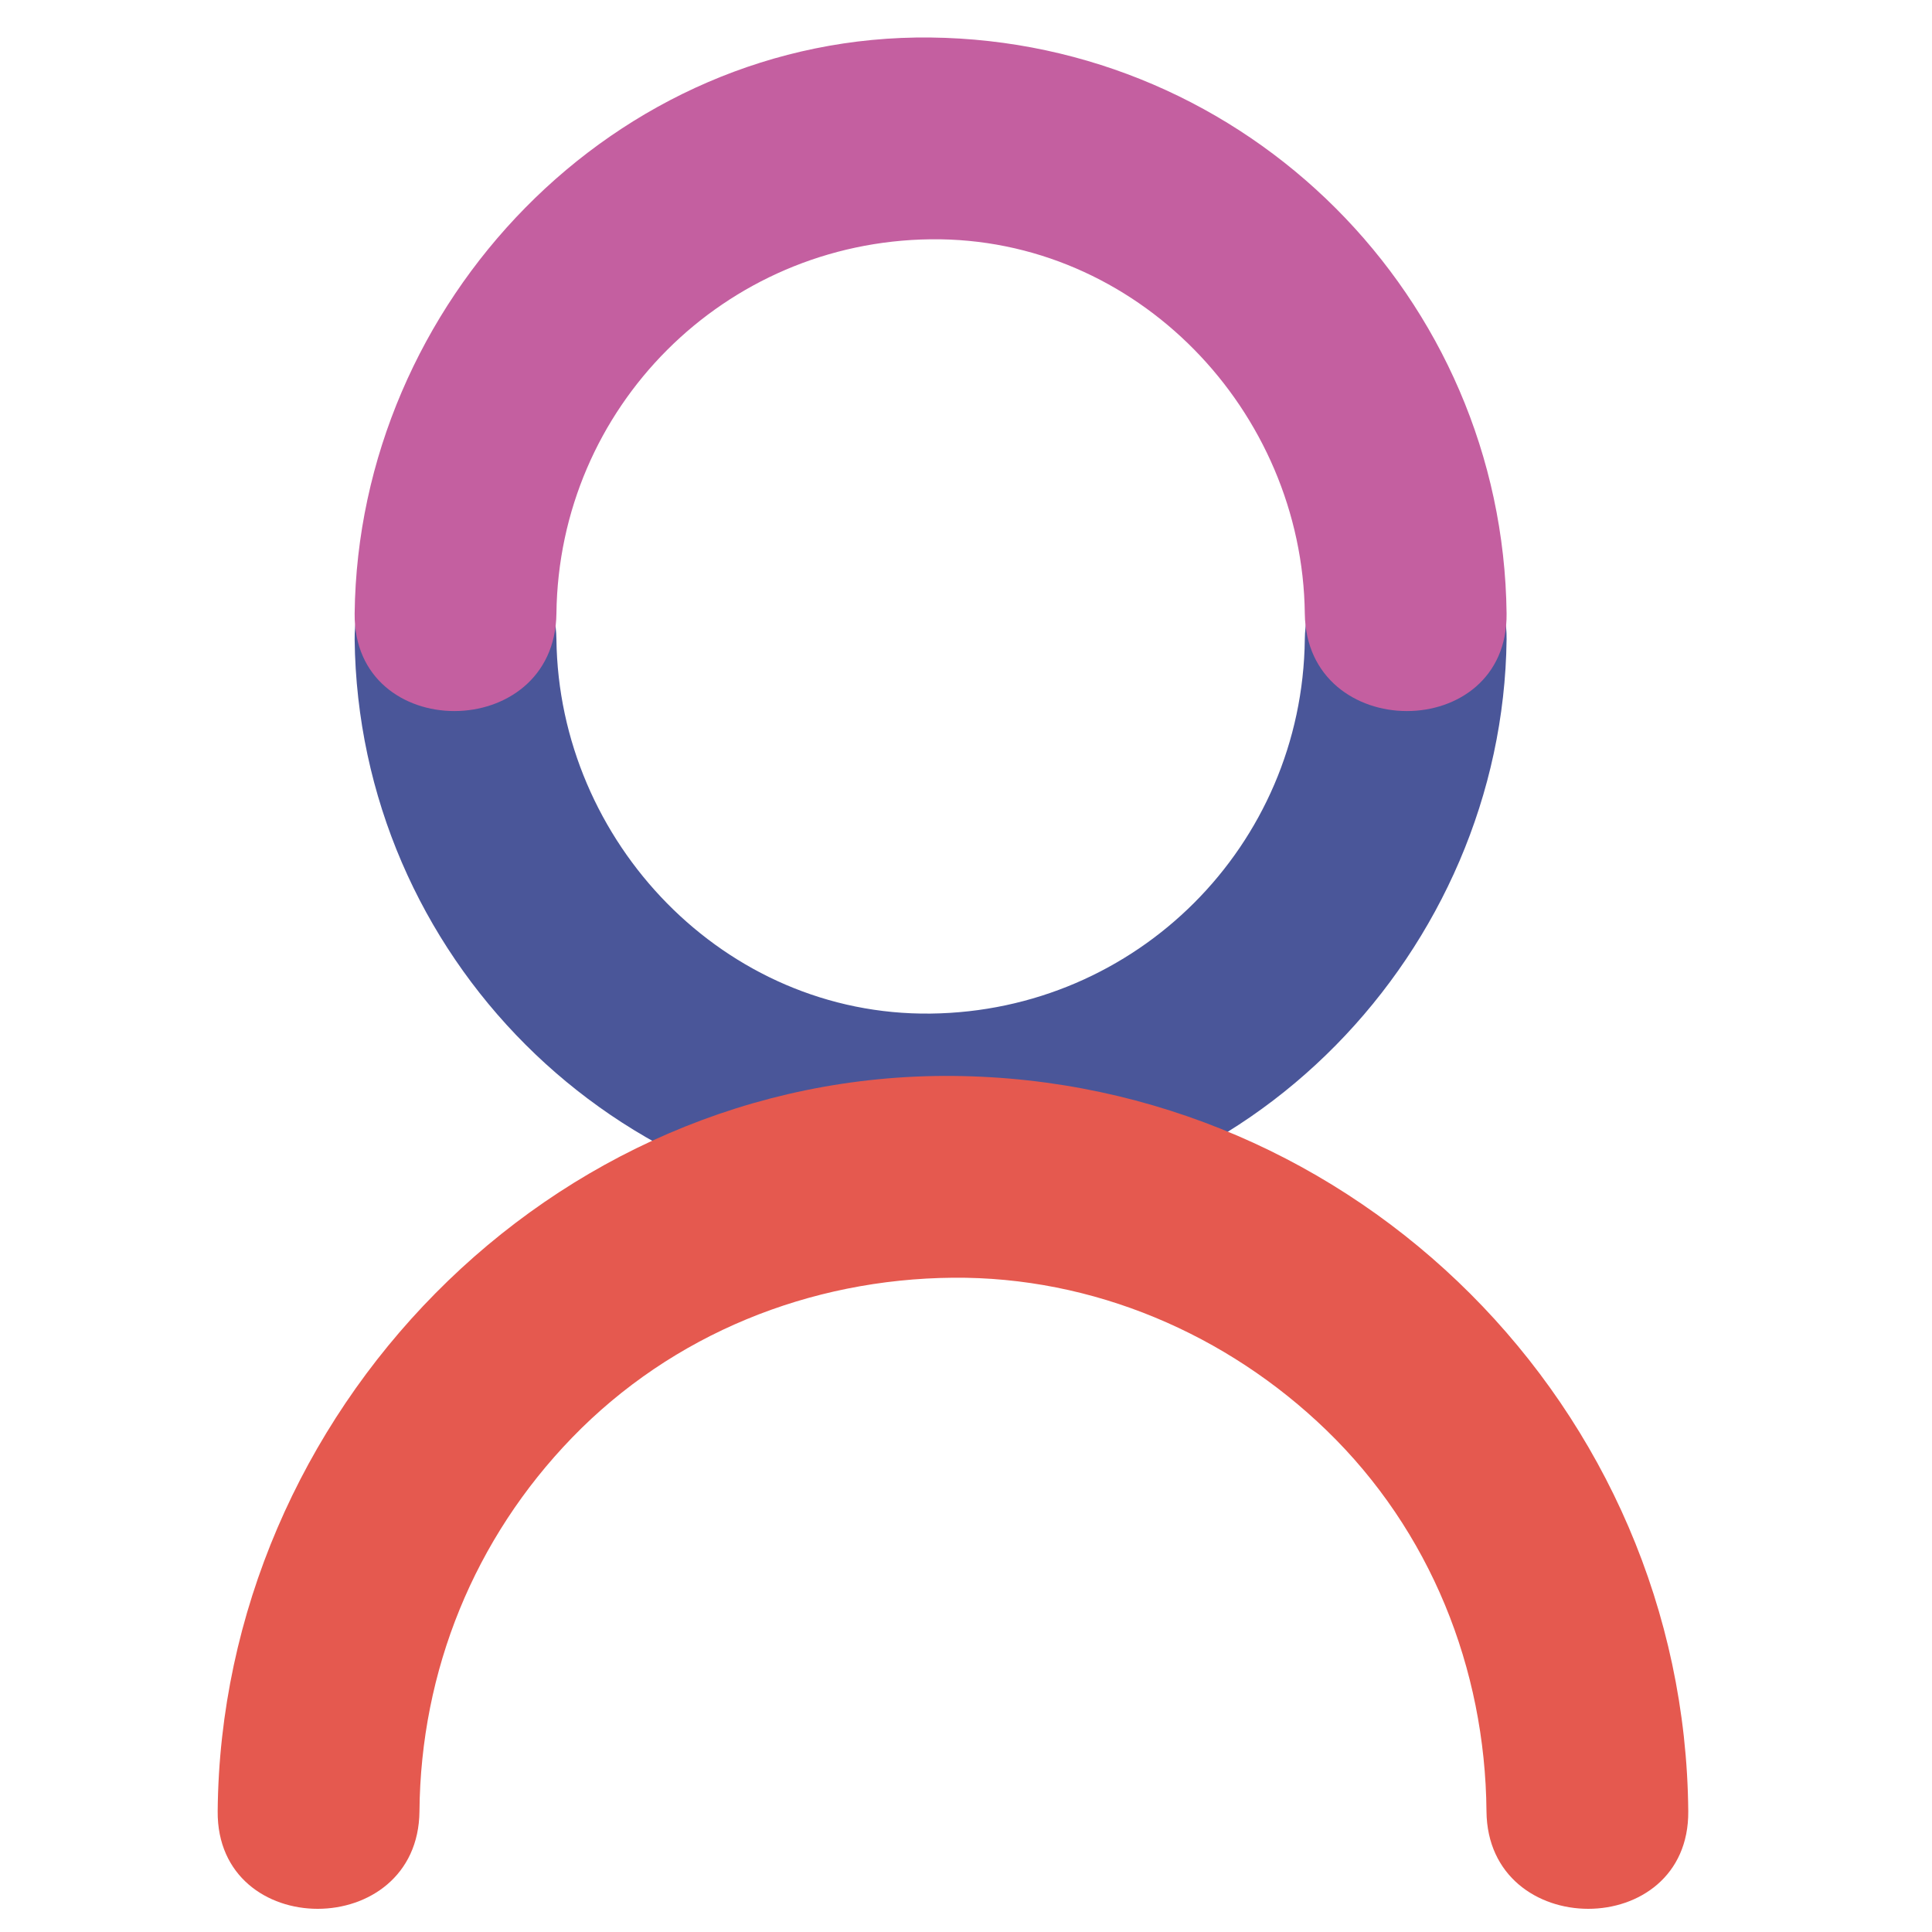
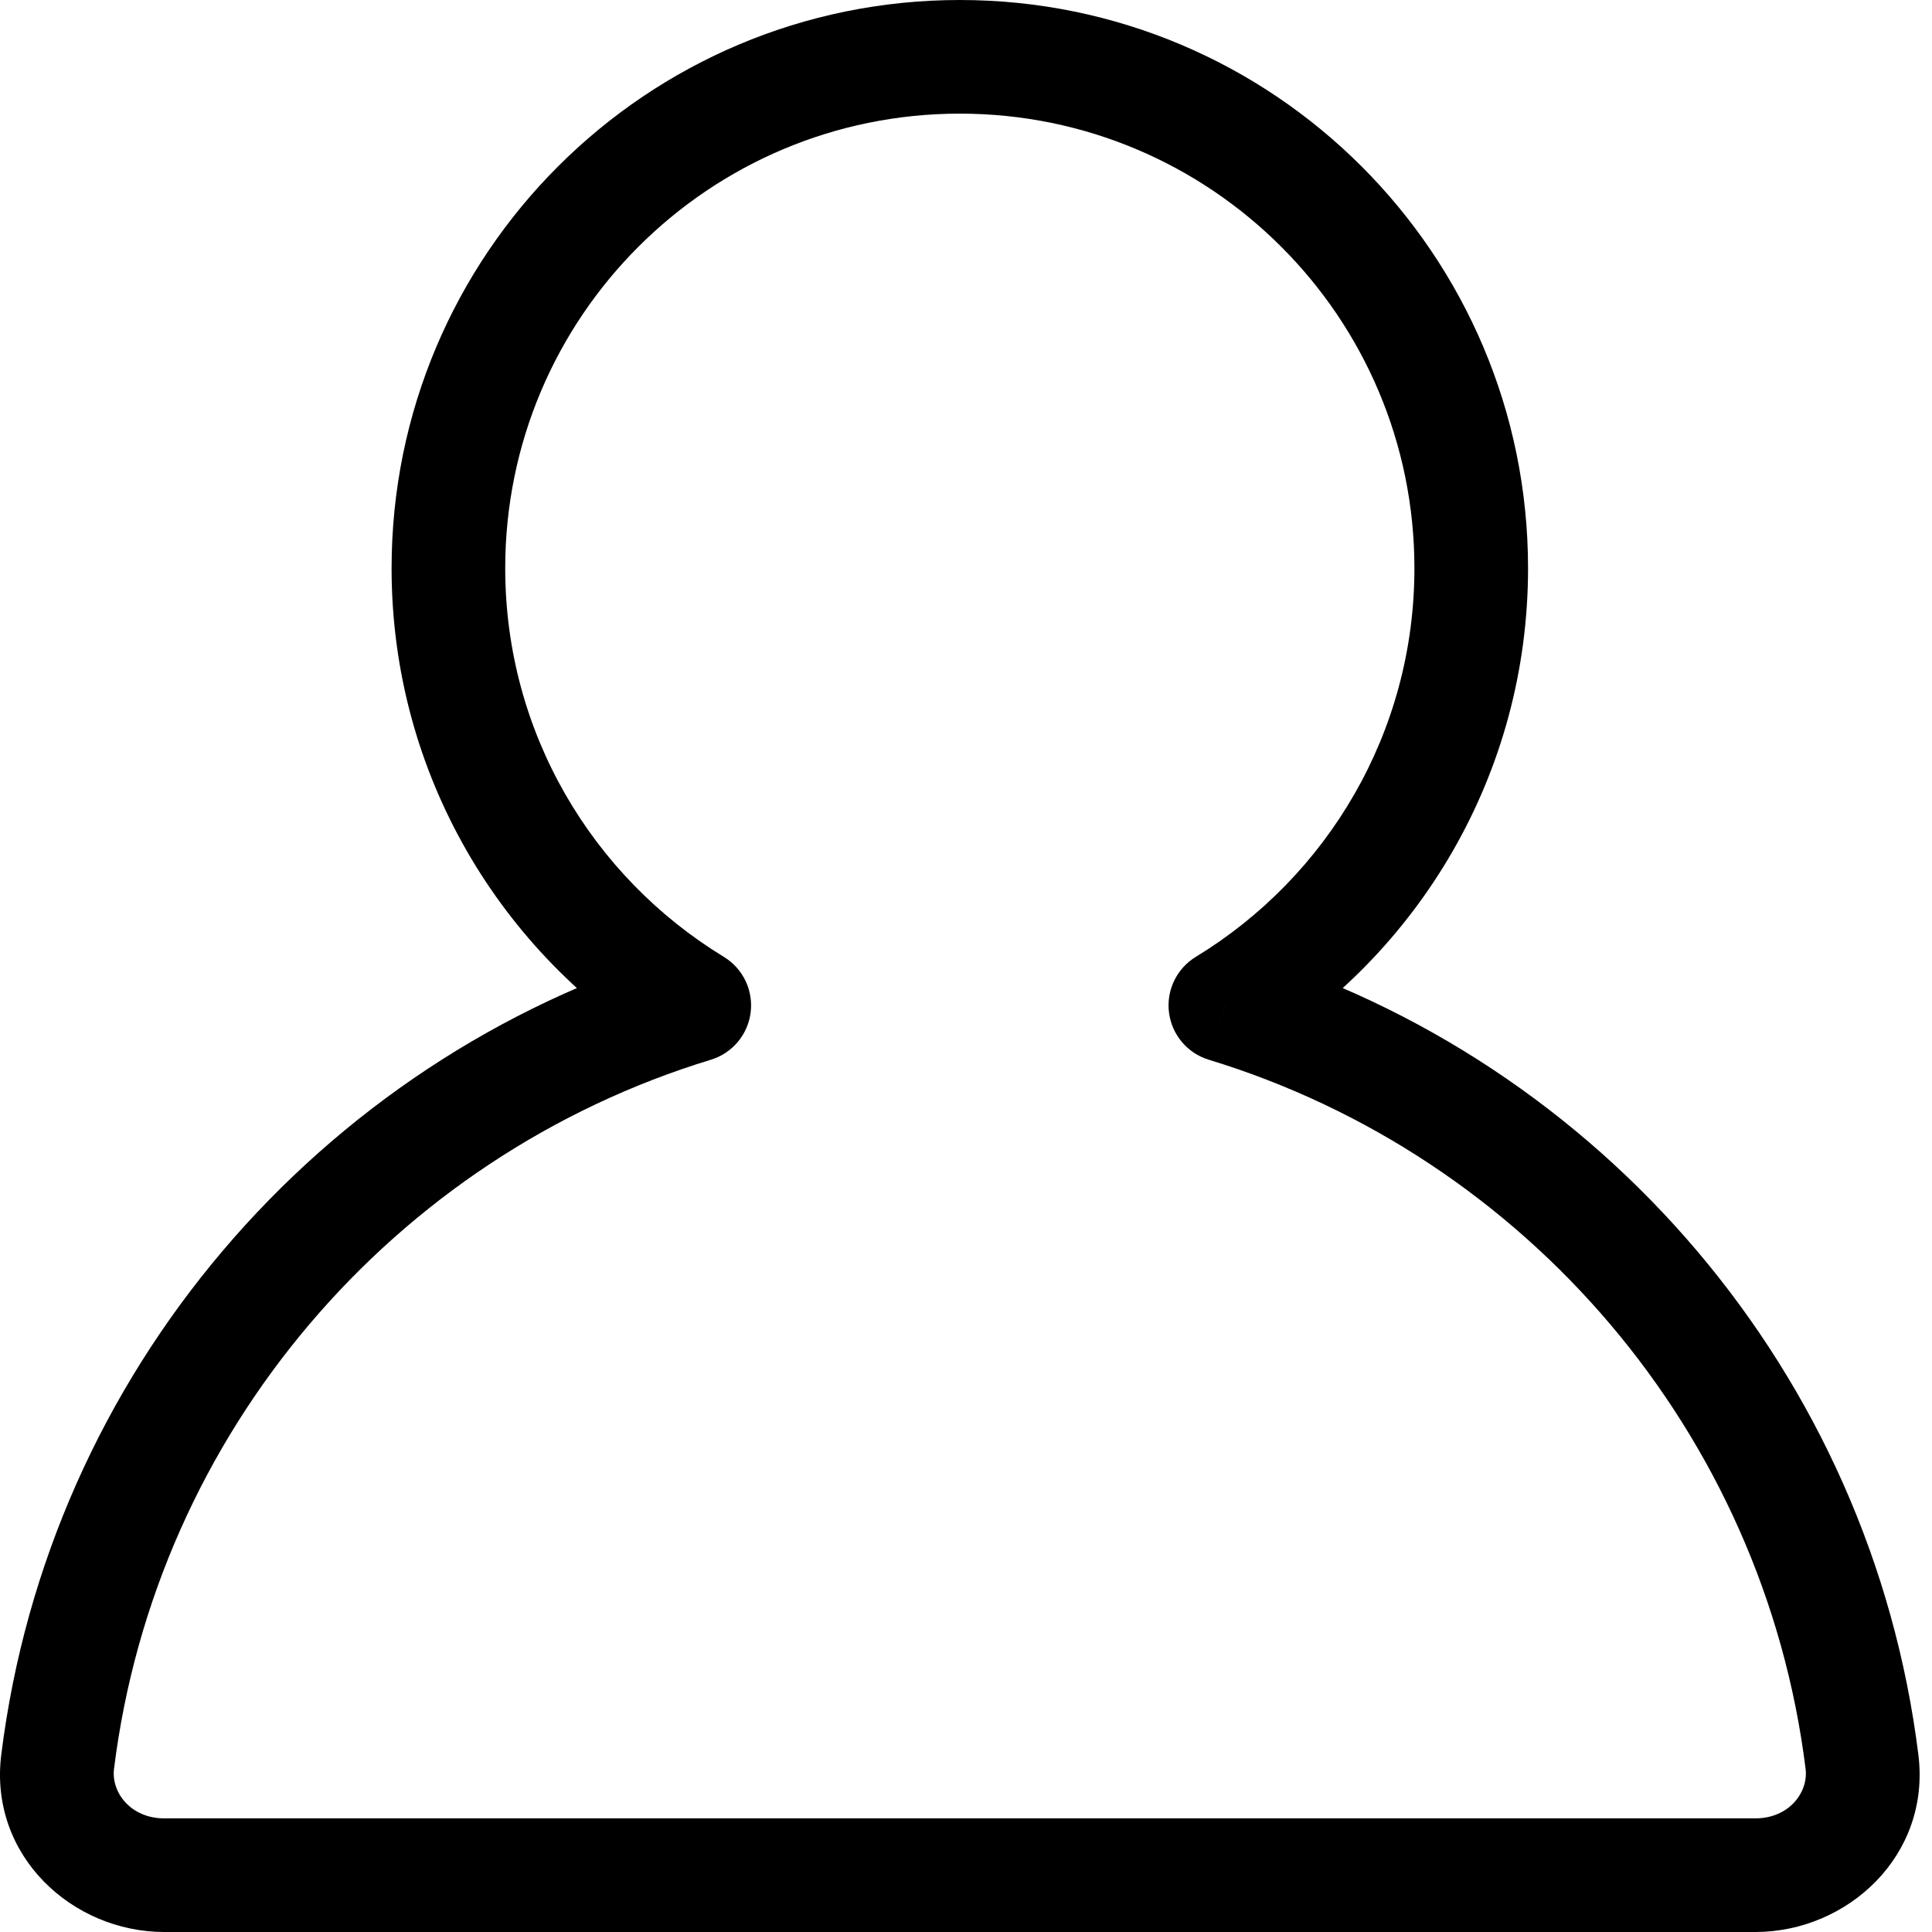
- <svg xmlns="http://www.w3.org/2000/svg" width="80px" height="80px" viewBox="0 0 1024 1024" class="icon" version="1.1">
-   <path d="M691.573 338.89c-1.282 109.275-89.055 197.047-198.33 198.331-109.292 1.282-197.065-90.984-198.325-198.331-0.809-68.918-107.758-68.998-106.948 0 1.968 167.591 137.681 303.31 305.272 305.278C660.85 646.136 796.587 503.52 798.521 338.89c0.811-68.998-106.136-68.918-106.948 0z" fill="#4A5699" />
-   <path d="M294.918 325.158c1.283-109.272 89.051-197.047 198.325-198.33 109.292-1.283 197.068 90.983 198.33 198.33 0.812 68.919 107.759 68.998 106.948 0C796.555 157.567 660.839 21.842 493.243 19.88c-167.604-1.963-303.341 140.65-305.272 305.278-0.811 68.998 106.139 68.919 106.947 0z" fill="#C45FA0" />
-   <path d="M222.324 959.994c0.65-74.688 29.145-144.534 80.868-197.979 53.219-54.995 126.117-84.134 201.904-84.794 74.199-0.646 145.202 29.791 197.979 80.867 54.995 53.219 84.13 126.119 84.79 201.905 0.603 68.932 107.549 68.99 106.947 0-1.857-213.527-176.184-387.865-389.716-389.721-213.551-1.854-387.885 178.986-389.721 389.721-0.601 68.991 106.349 68.933 106.949 0.001z" fill="#E5594F" />
+ <svg xmlns="http://www.w3.org/2000/svg" width="60" height="60" viewBox="0 0 60 60" fill="none">
+   <path d="M38.054 31.223L37.137 29.716C36.543 30.078 36.217 30.754 36.304 31.444C36.391 32.134 36.875 32.709 37.54 32.911L38.054 31.223ZM21.561 31.223L22.076 32.911C22.741 32.709 23.225 32.134 23.312 31.444C23.399 30.754 23.073 30.078 22.479 29.716L21.561 31.223ZM43.926 17.647C43.926 22.758 41.211 27.236 37.137 29.716L38.972 32.731C44.054 29.637 47.455 24.04 47.455 17.647H43.926ZM29.808 3.529C37.605 3.529 43.926 9.85 43.926 17.647H47.455C47.455 7.901 39.554 0 29.808 0V3.529ZM15.69 17.647C15.69 9.85 22.011 3.529 29.808 3.529V0C20.062 0 12.161 7.901 12.161 17.647H15.69ZM22.479 29.716C18.405 27.236 15.69 22.758 15.69 17.647H12.161C12.161 24.04 15.561 29.637 20.644 32.731L22.479 29.716ZM21.047 29.535C9.905 32.933 1.515 42.637 0.039 54.495L3.541 54.931C4.842 44.477 12.245 35.909 22.076 32.911L21.047 29.535ZM0.039 54.495C-0.351 57.629 2.245 60 5.102 60V56.471C4.06 56.471 3.45 55.666 3.541 54.931L0.039 54.495ZM5.102 60H54.514V56.471H5.102V60ZM54.514 60C57.371 60 59.967 57.629 59.577 54.495L56.074 54.931C56.166 55.666 55.556 56.471 54.514 56.471V60ZM59.577 54.495C58.101 42.637 49.711 32.933 38.569 29.535L37.54 32.911C47.371 35.909 54.773 44.477 56.074 54.931L59.577 54.495Z" fill="black" />
</svg>
